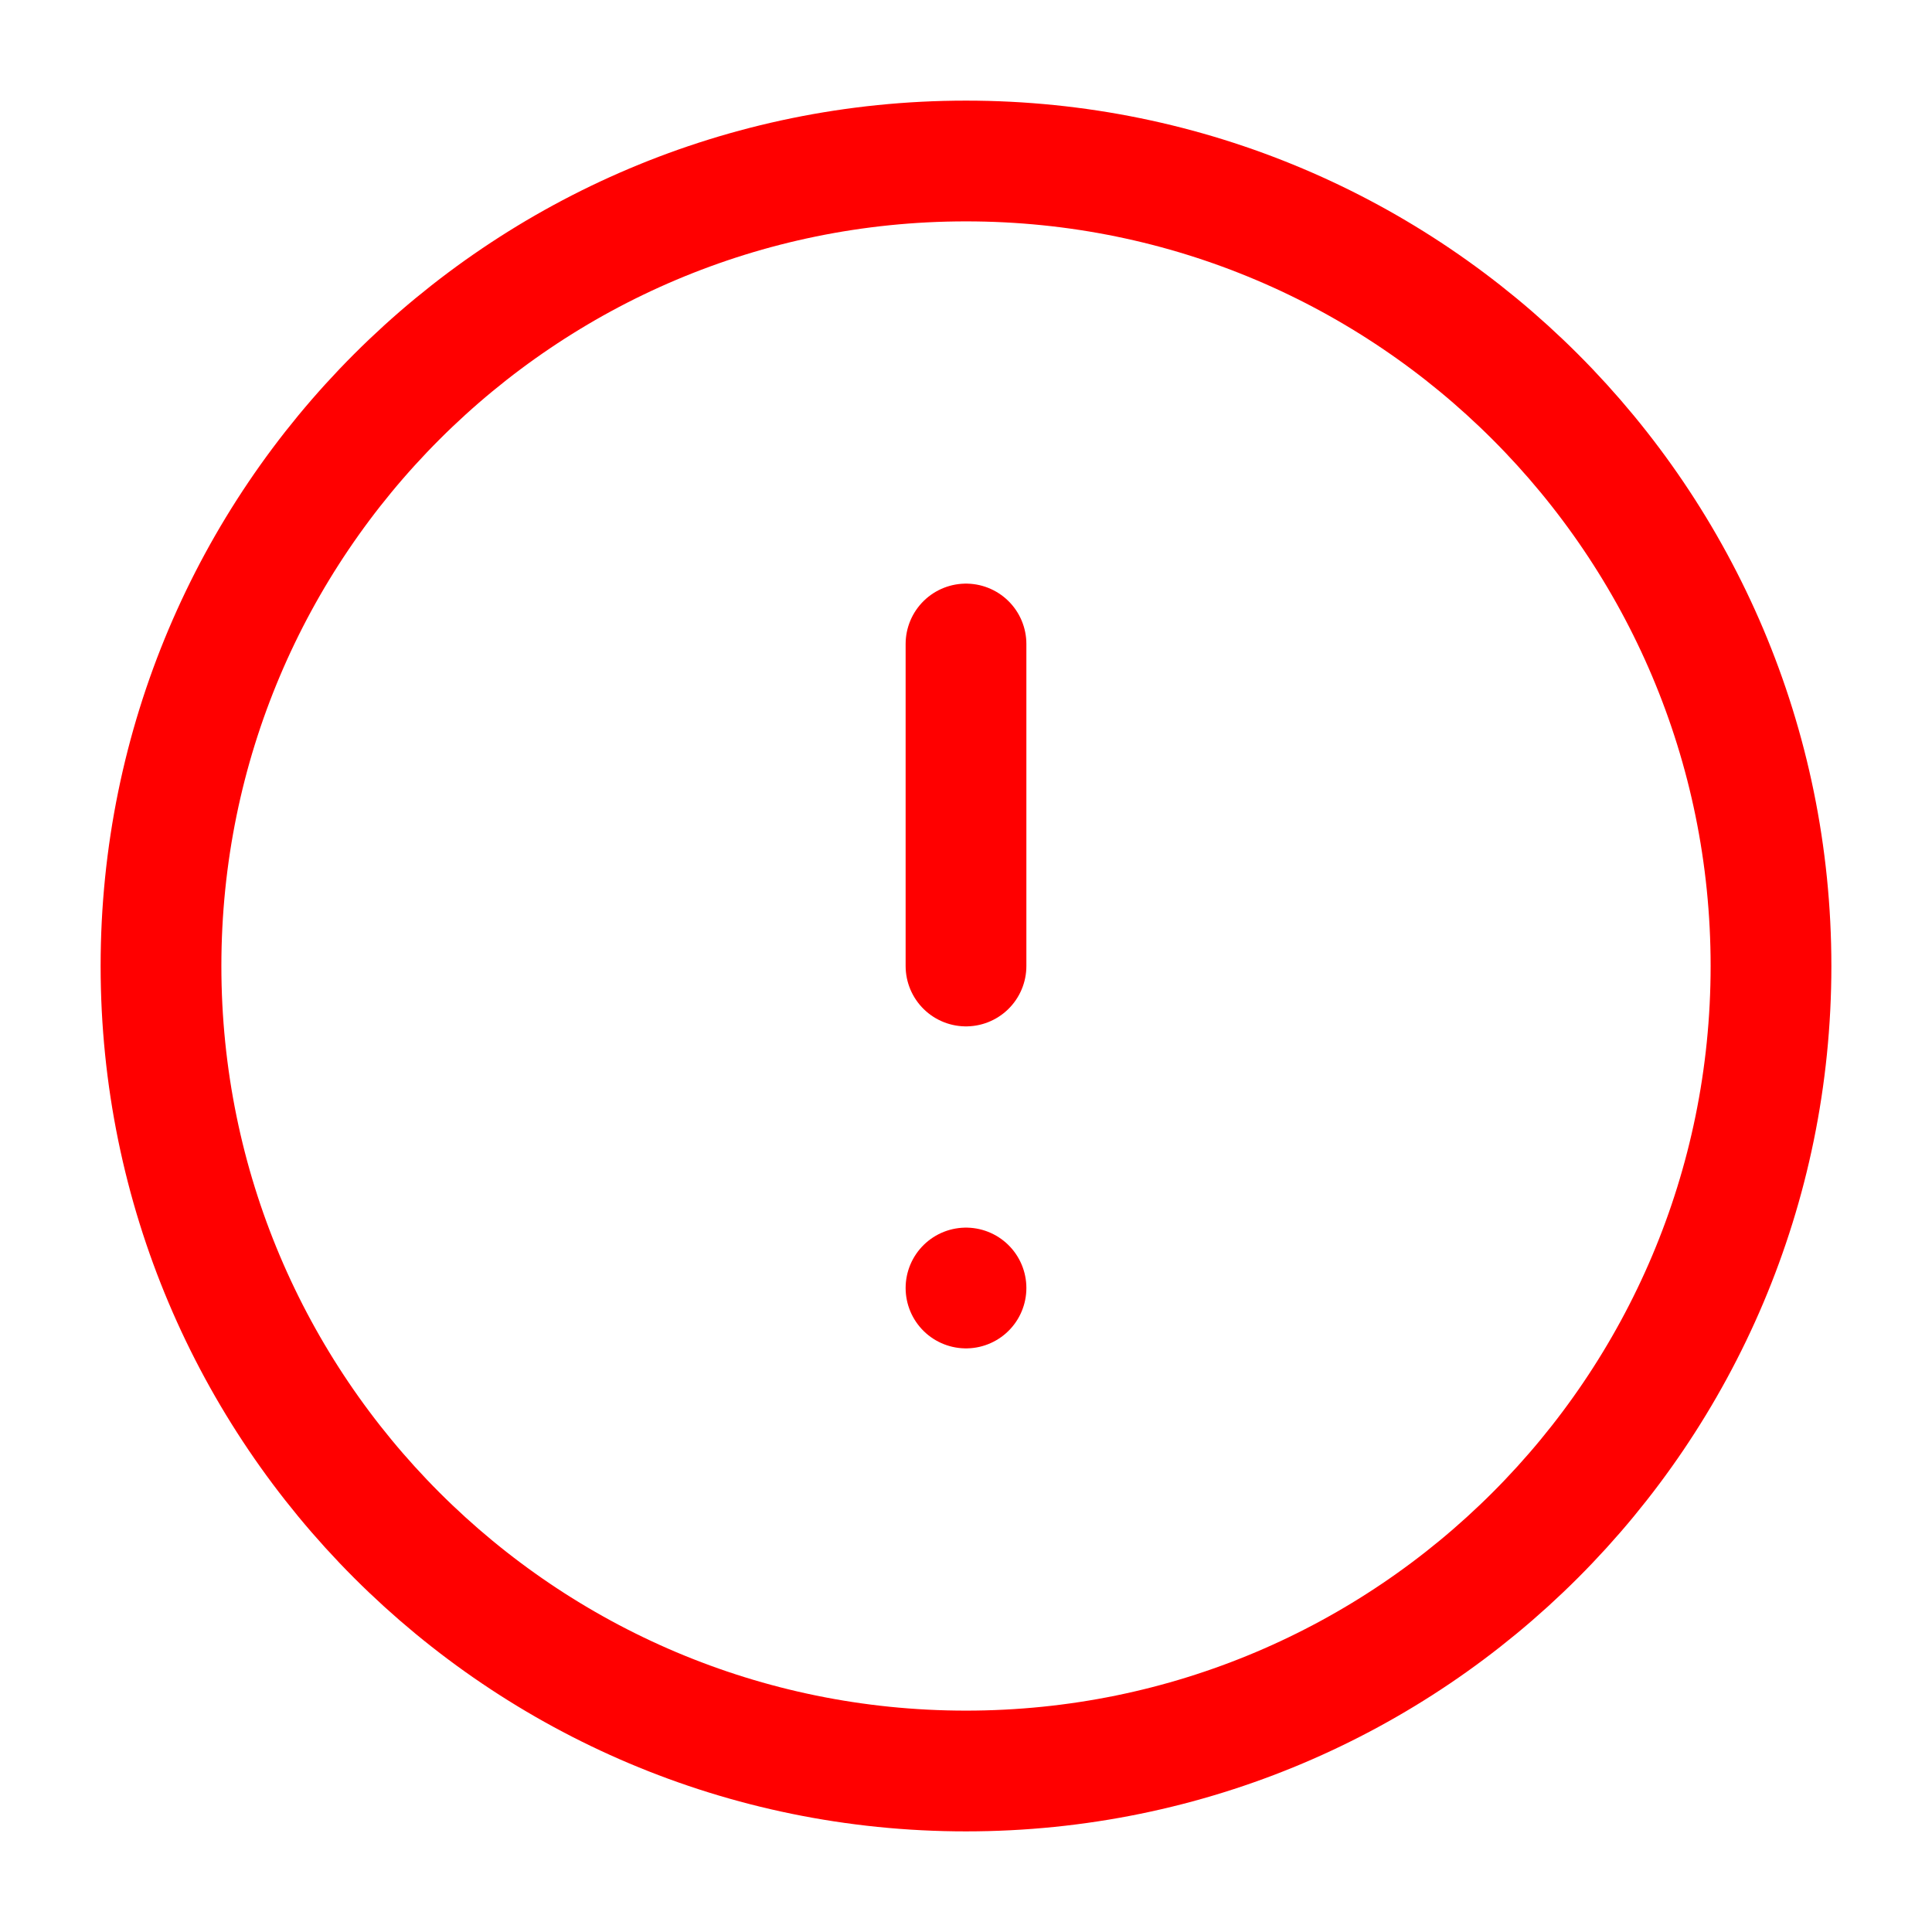
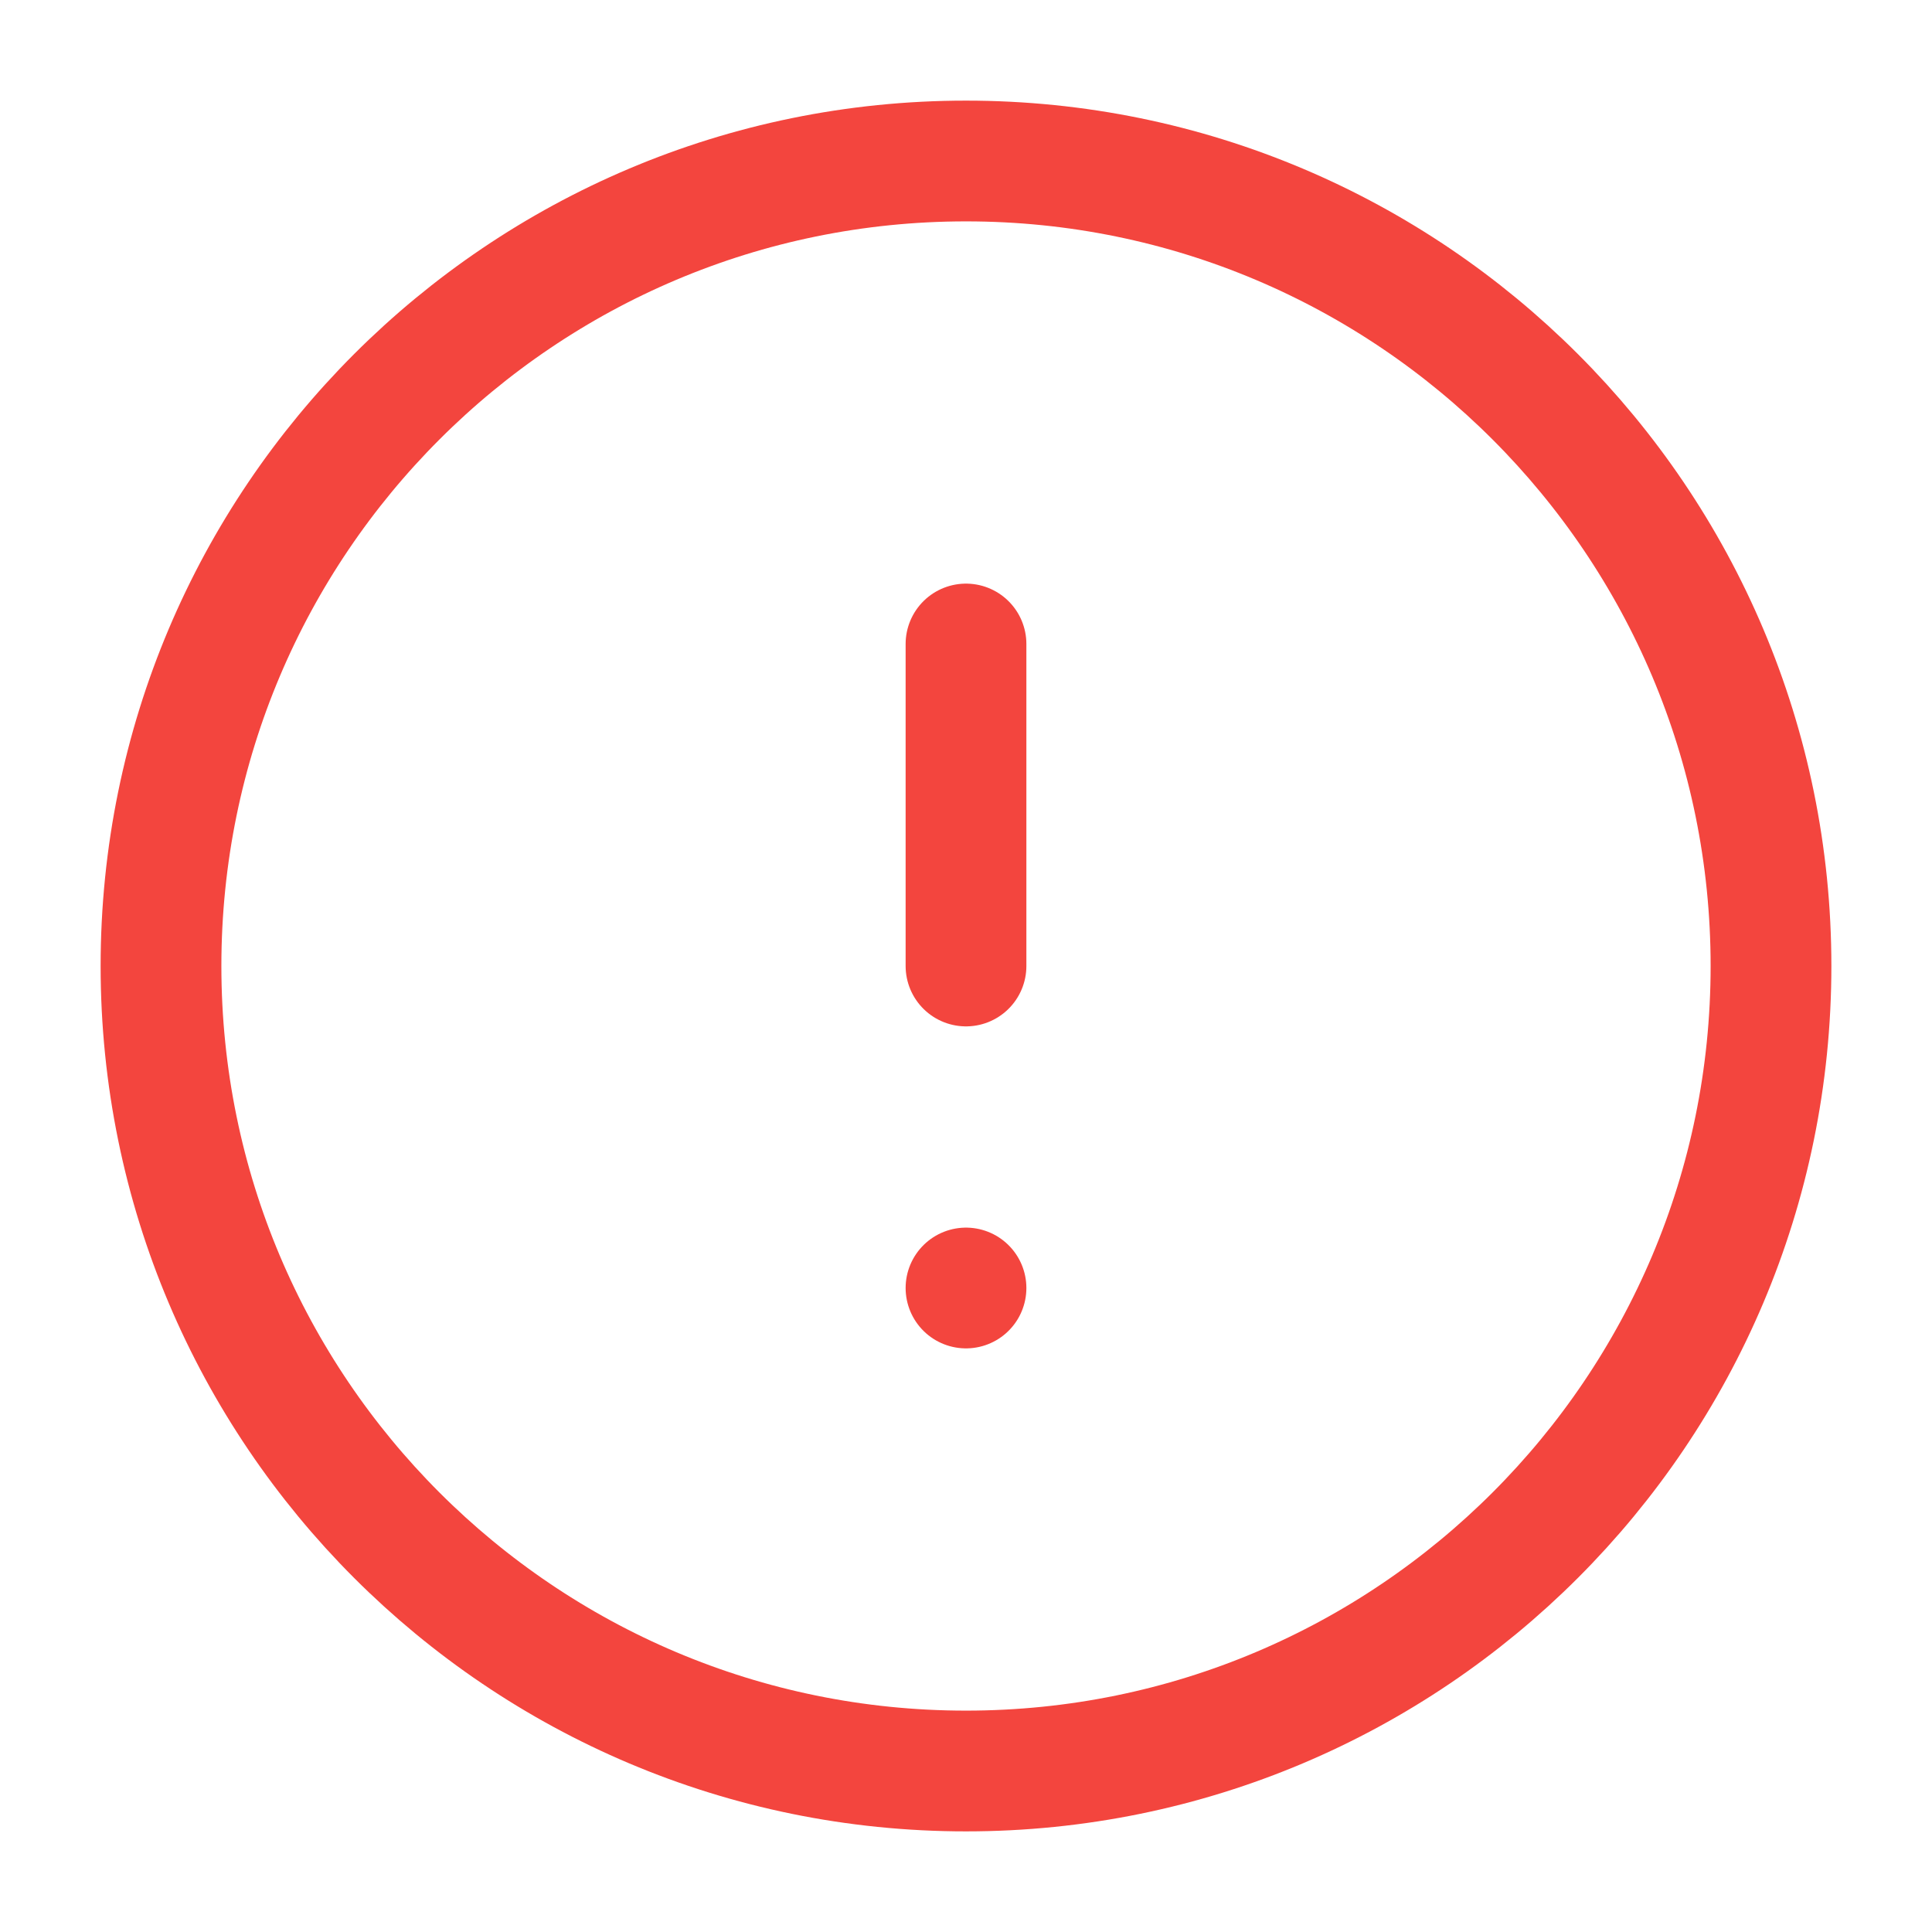
- <svg xmlns="http://www.w3.org/2000/svg" width="24" height="24" viewBox="0 0 24 24" fill="none" stroke="#ff0000" stroke-width="1.5" stroke-linecap="round" stroke-linejoin="round" class="feather feather-alert-circle">
+ <svg xmlns="http://www.w3.org/2000/svg" width="24" height="24" viewBox="0 0 24 24" fill="none" stroke="#F3453E" stroke-width="1.5" stroke-linecap="round" stroke-linejoin="round" class="feather feather-alert-circle">
  <circle cx="12" cy="12" r="10" />
  <line x1="12" y1="8" x2="12" y2="12" />
  <line x1="12" y1="16" x2="12" y2="16" />
</svg>
